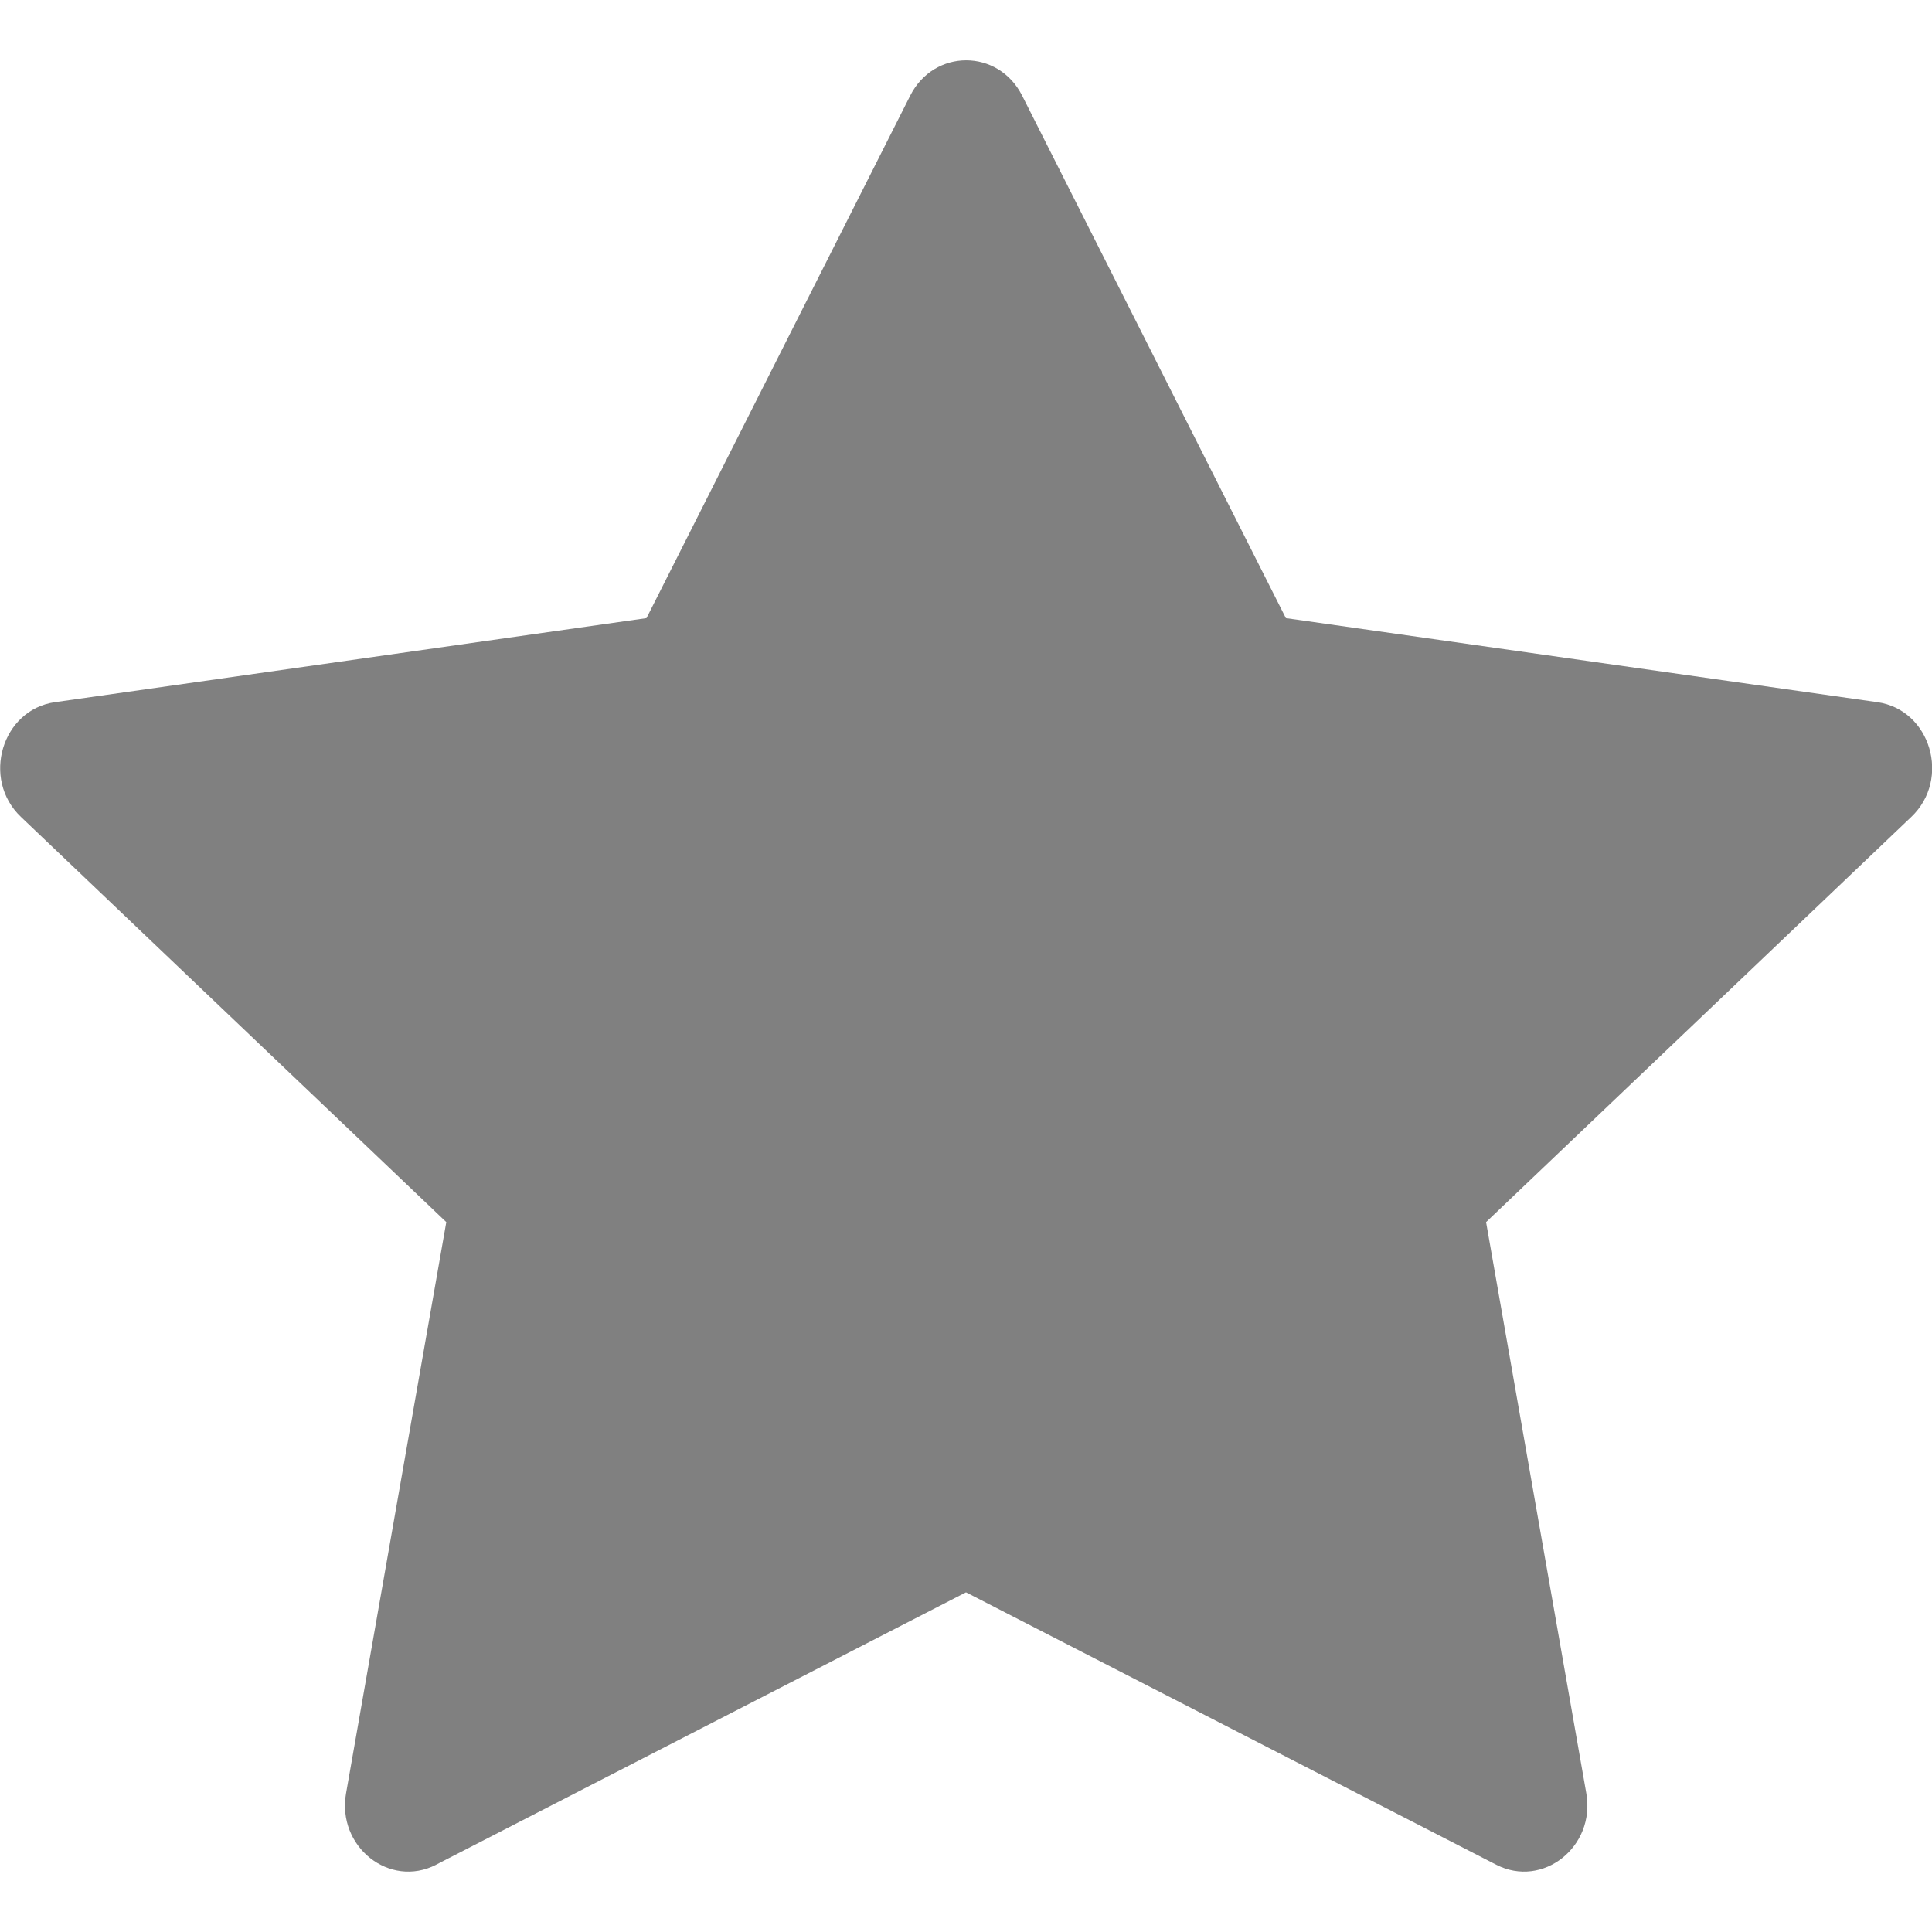
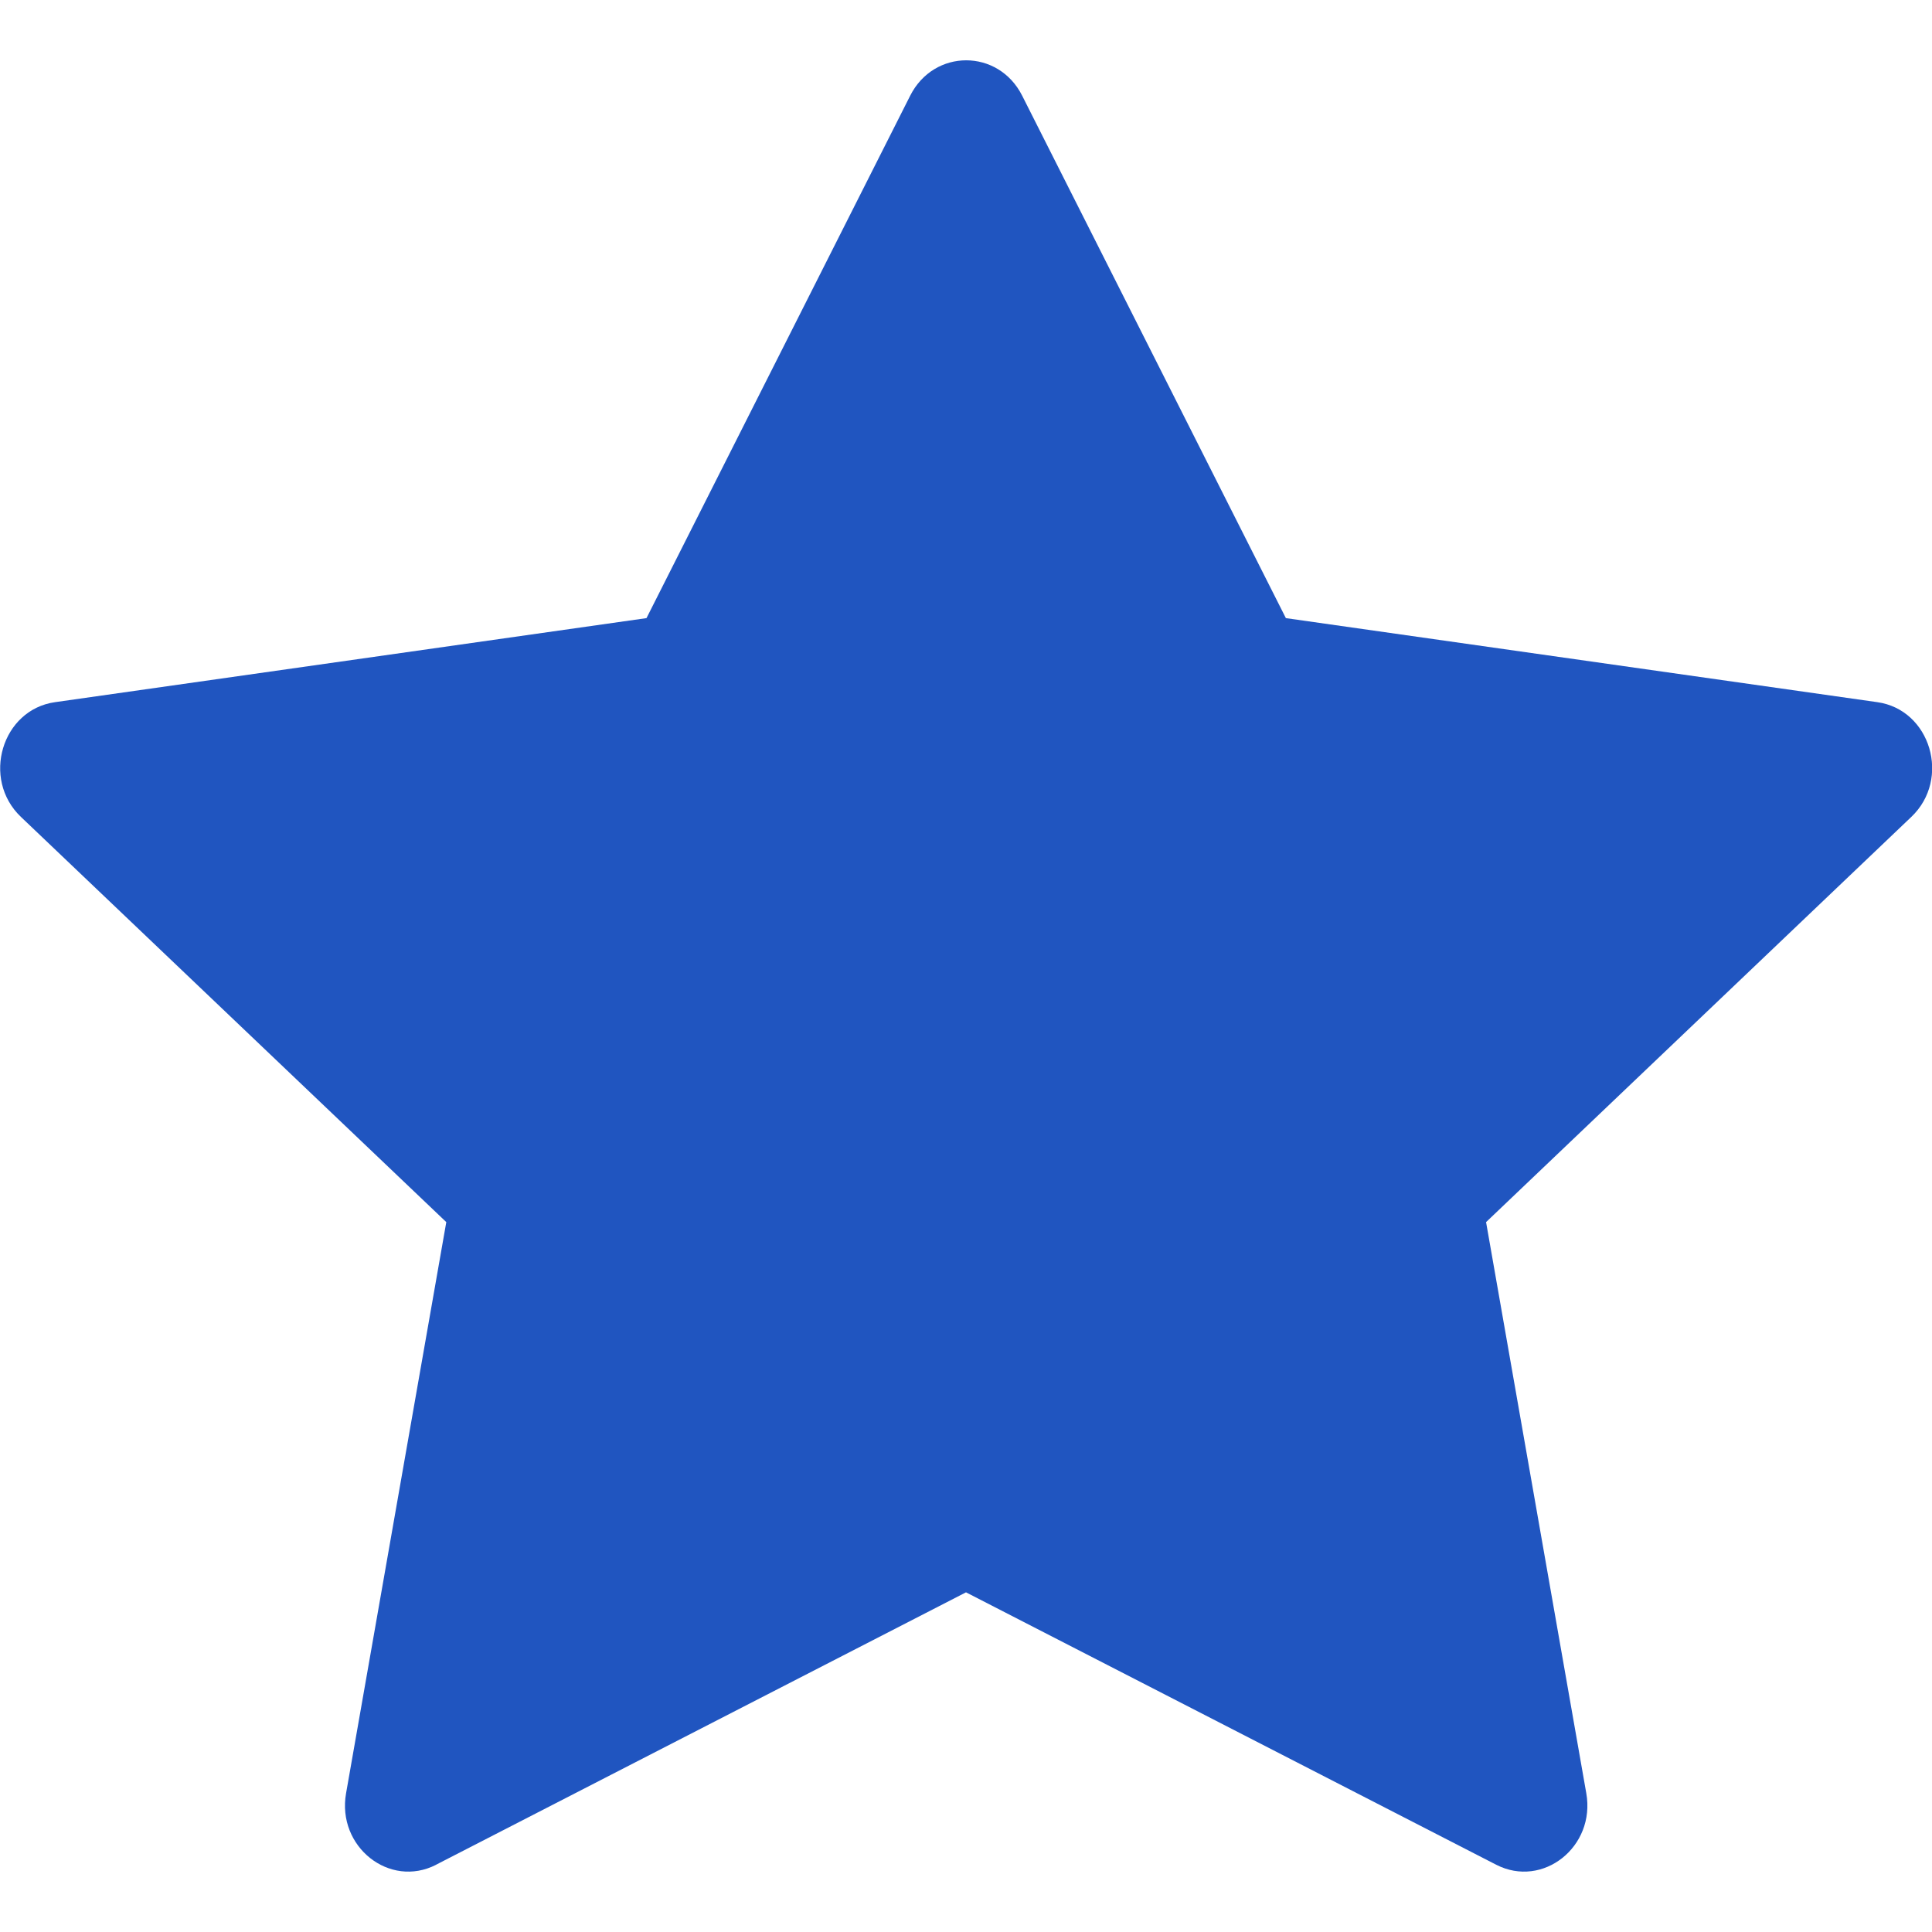
- <svg xmlns="http://www.w3.org/2000/svg" width="16" height="16" fill="gray" class="bi bi-star-fill" viewBox="0 0 16 16">
+ <svg xmlns="http://www.w3.org/2000/svg" width="16" height="16" fill="#2055c0" class="bi bi-star-fill" viewBox="0 0 16 16">
  <path d="M3.612 15.443c-.386.198-.824-.149-.746-.592l.83-4.73L.173 6.765c-.329-.314-.158-.888.283-.95l4.898-.696L7.538.792c.197-.39.73-.39.927 0l2.184 4.327 4.898.696c.441.062.612.636.282.95l-3.522 3.356.83 4.73c.078.443-.36.79-.746.592L8 13.187l-4.389 2.256z" />
</svg>
